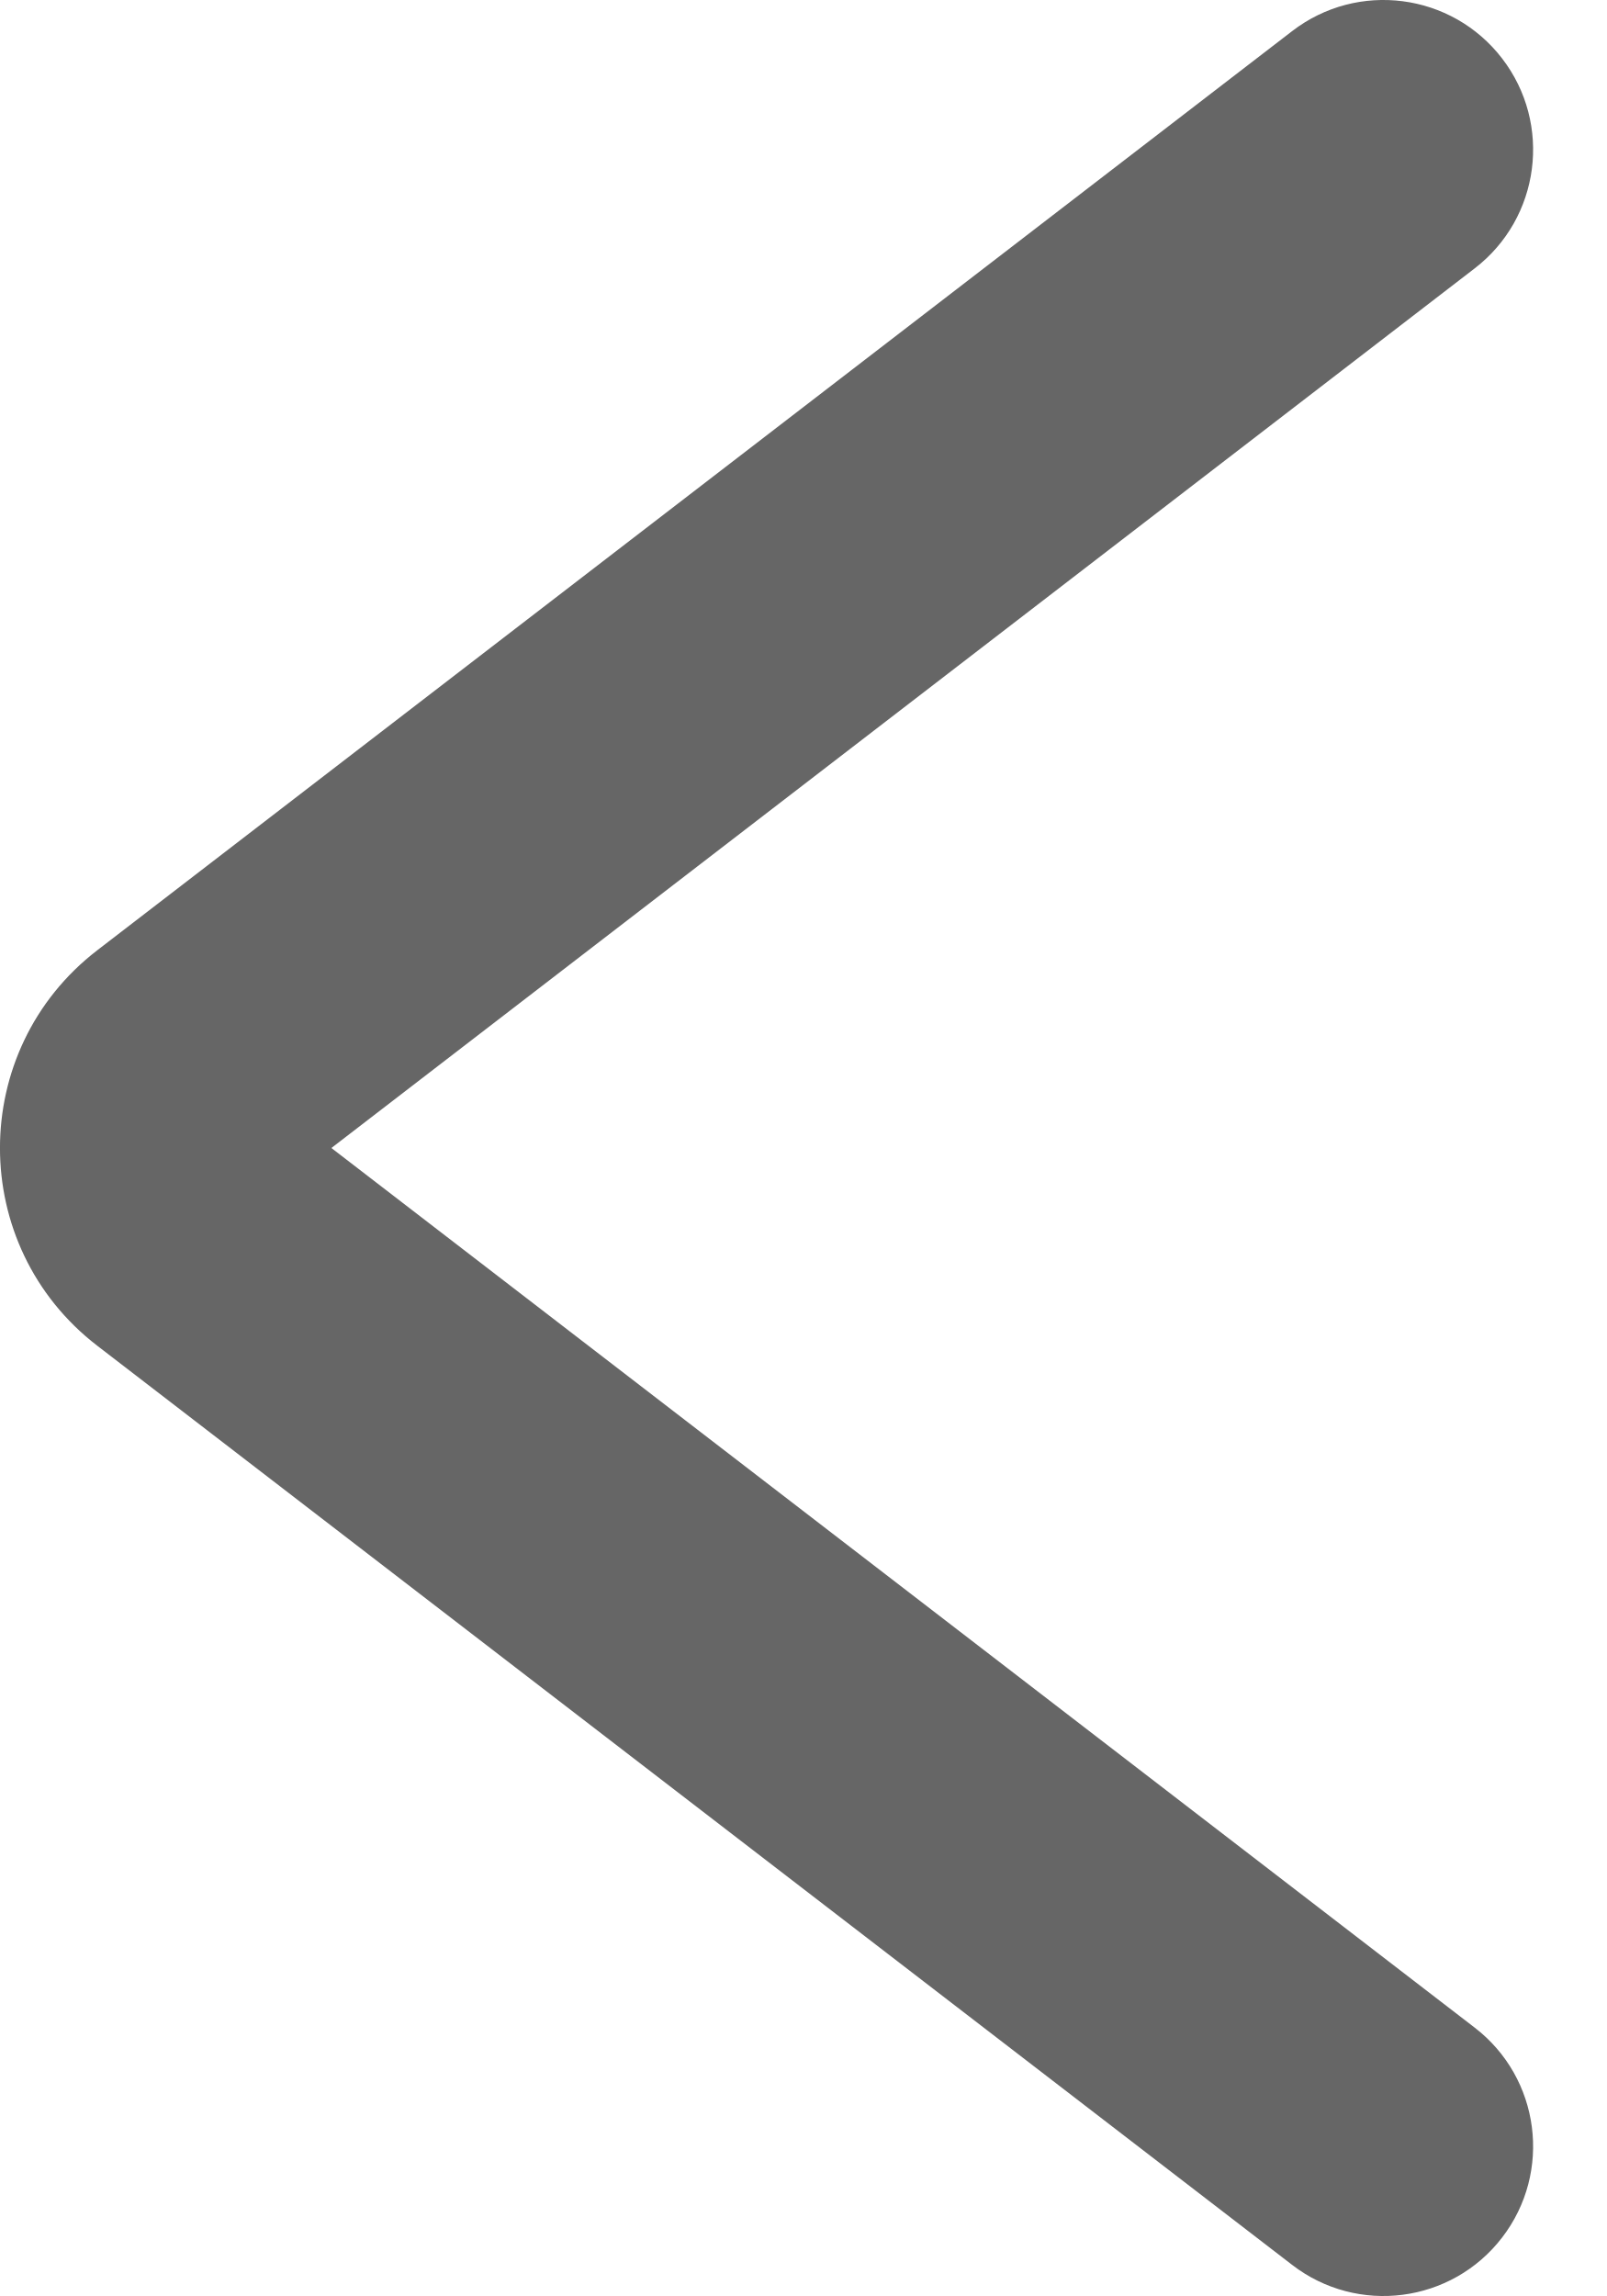
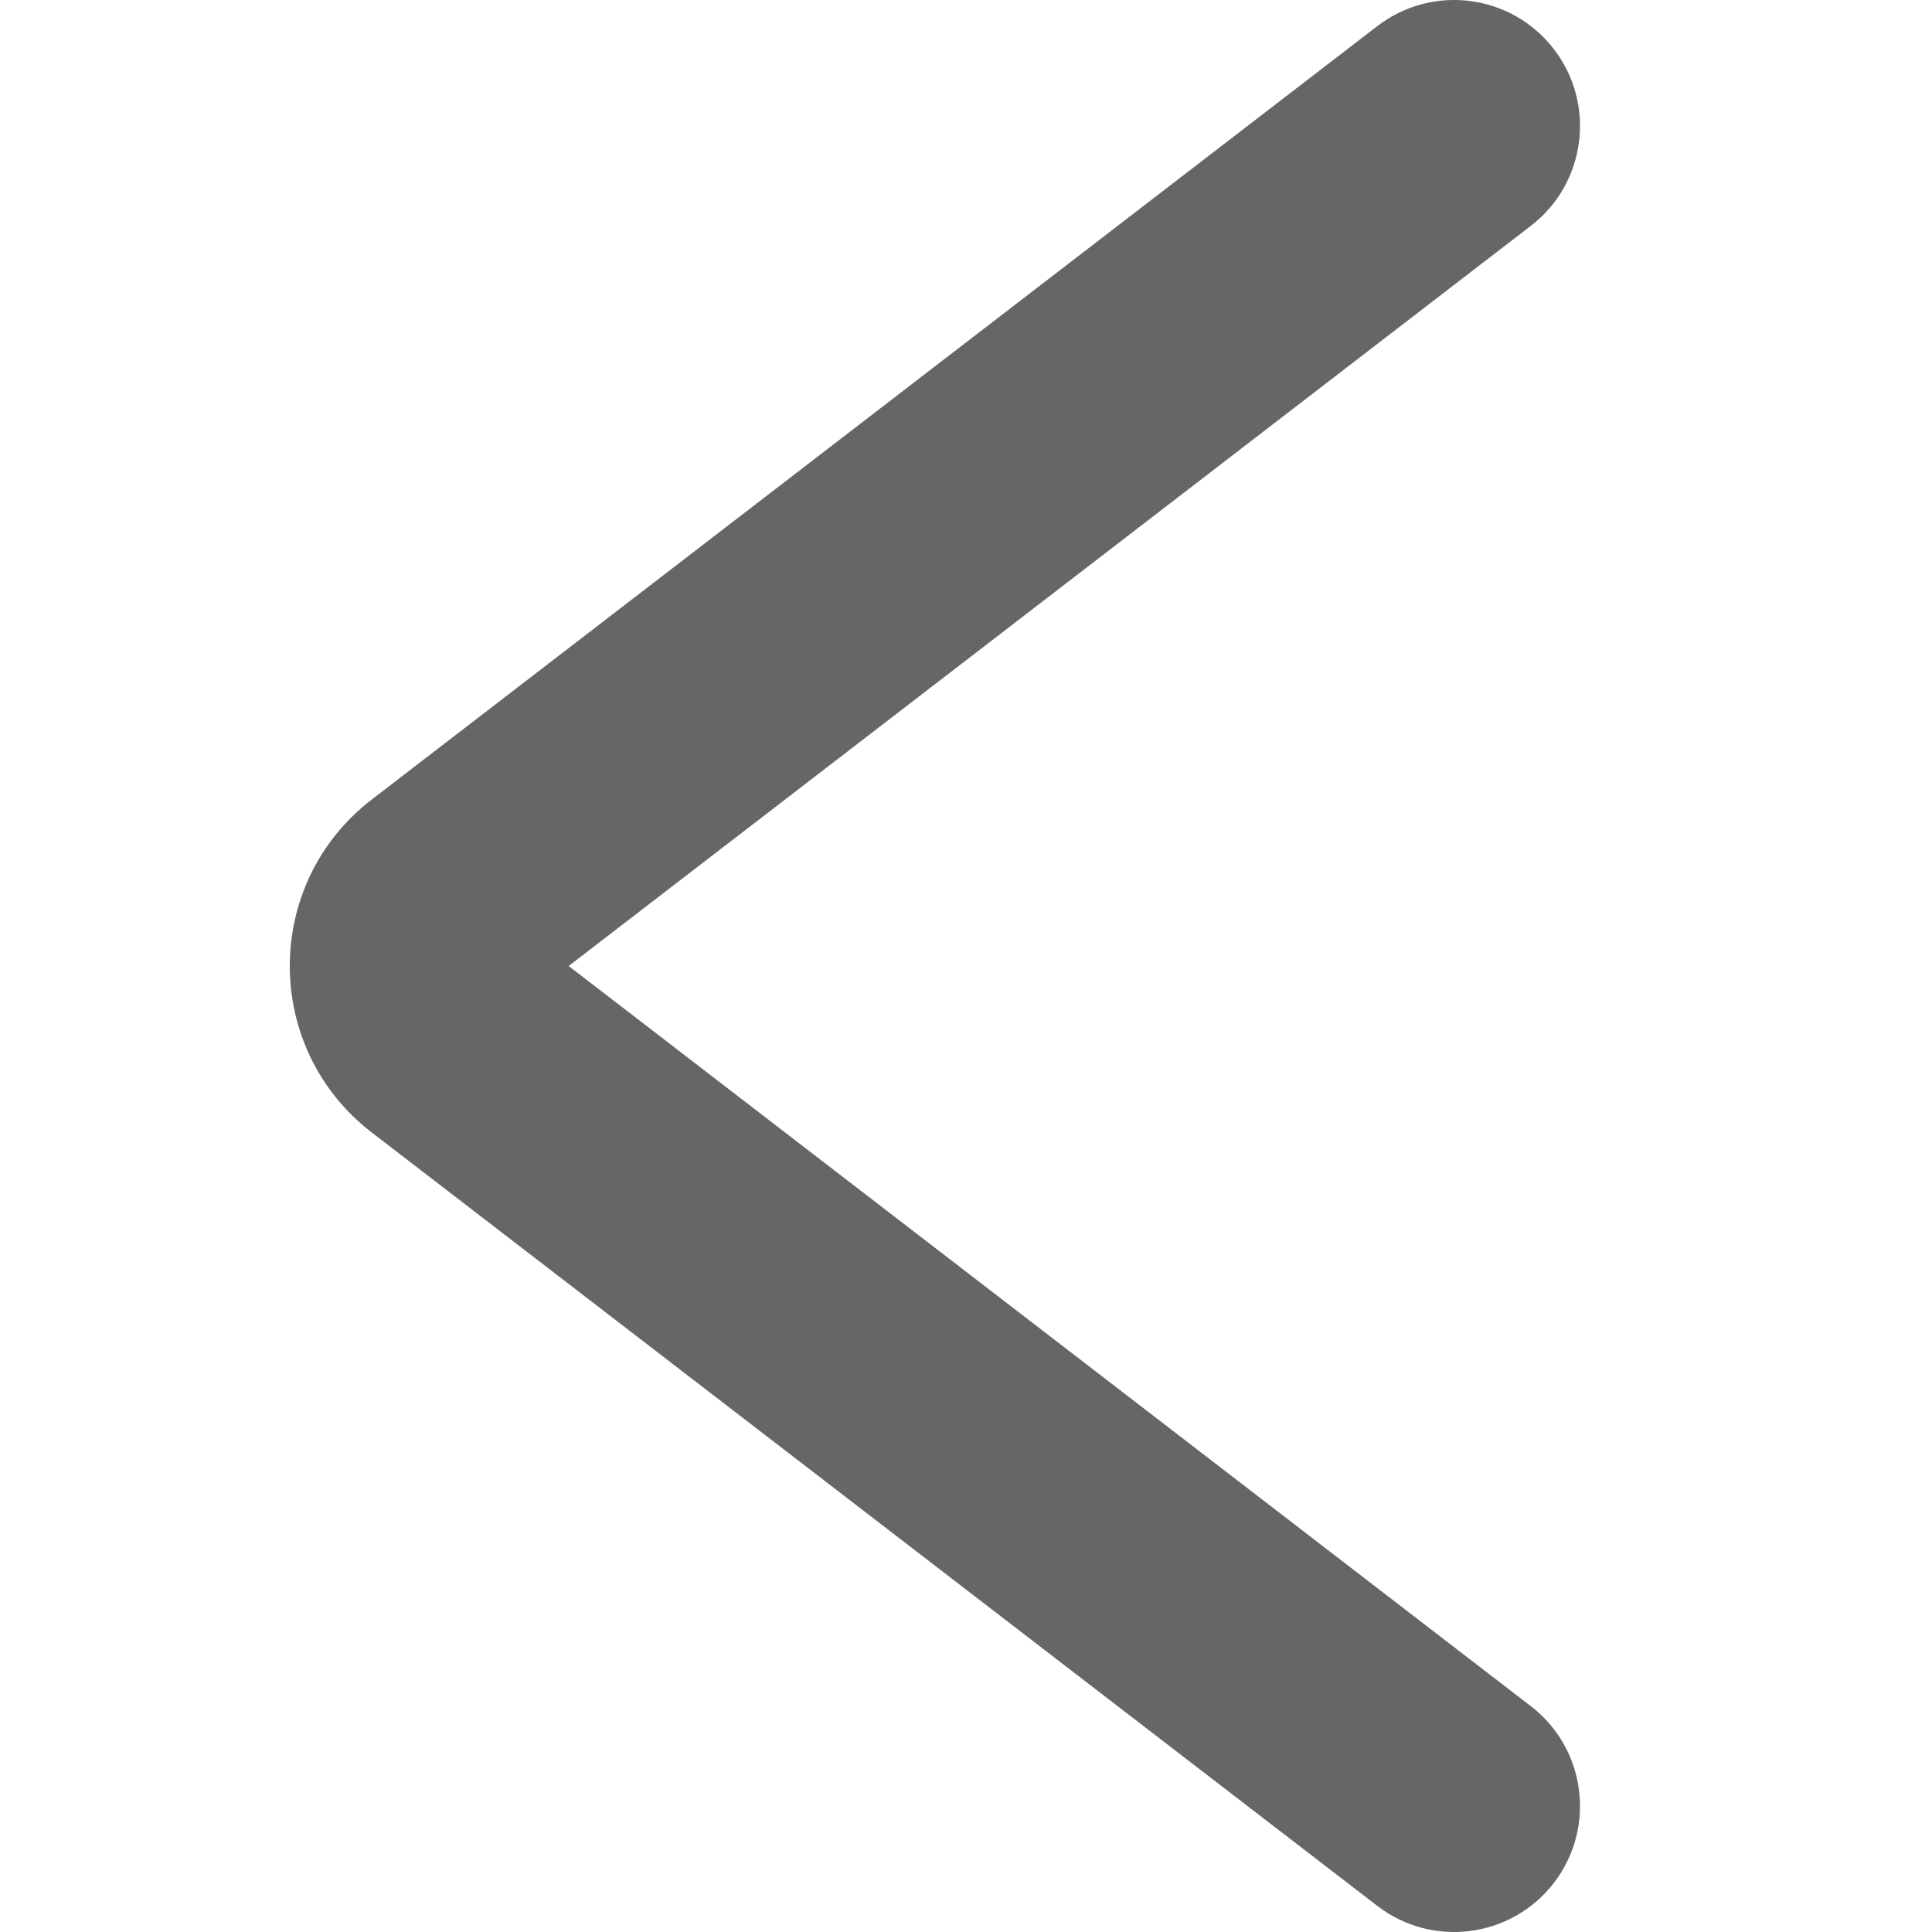
- <svg xmlns="http://www.w3.org/2000/svg" width="14" height="20" viewBox="0 0 14 20" fill="none">
+ <svg xmlns="http://www.w3.org/2000/svg" width="15" height="15" viewBox="0 0 14 20" fill="none">
  <g id="Icon/Arrow">
    <path id="Vector 239 (Stroke)" fill-rule="evenodd" clip-rule="evenodd" d="M13.086 0.509C13.525 1.08 13.418 1.899 12.847 2.338L2.887 10L12.847 17.662C13.418 18.101 13.525 18.92 13.086 19.491C12.647 20.062 11.828 20.169 11.257 19.729L0.848 11.723L1.644 10.689L0.848 11.723C-0.283 10.853 -0.283 9.147 0.848 8.277L1.644 9.311L0.848 8.277L11.257 0.271C11.828 -0.169 12.647 -0.062 13.086 0.509Z" fill="#666666" />
  </g>
</svg>
